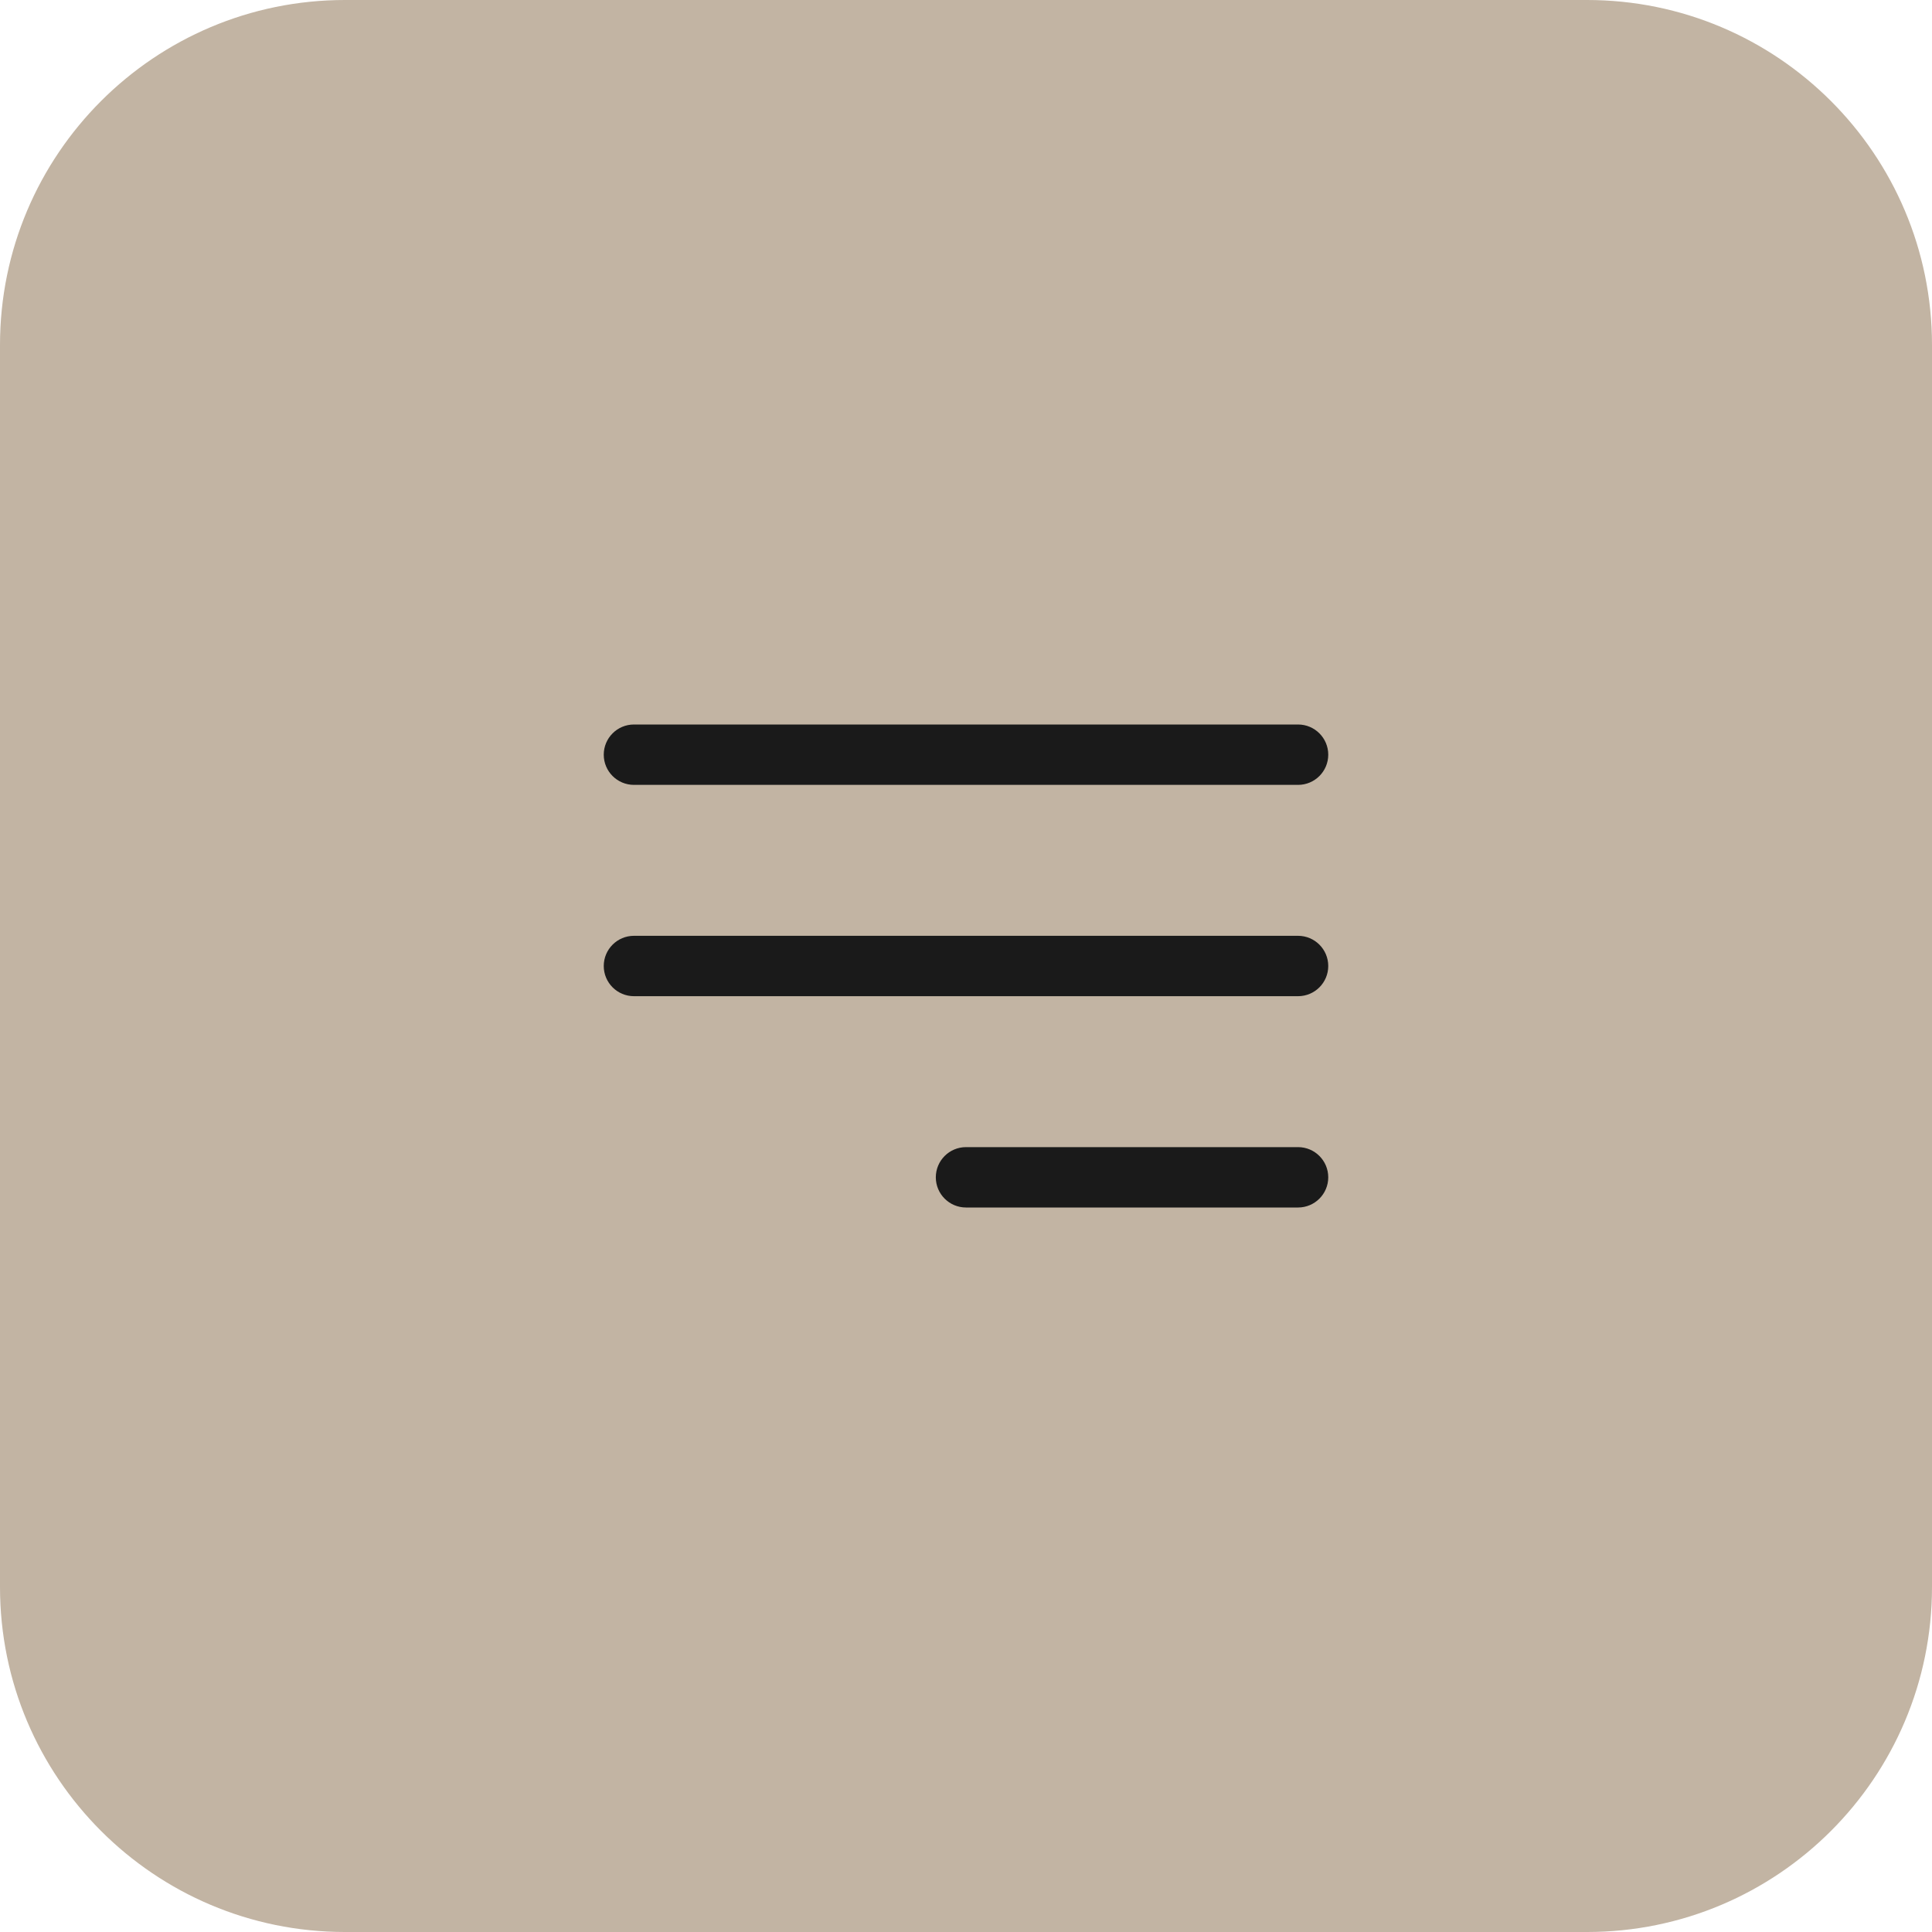
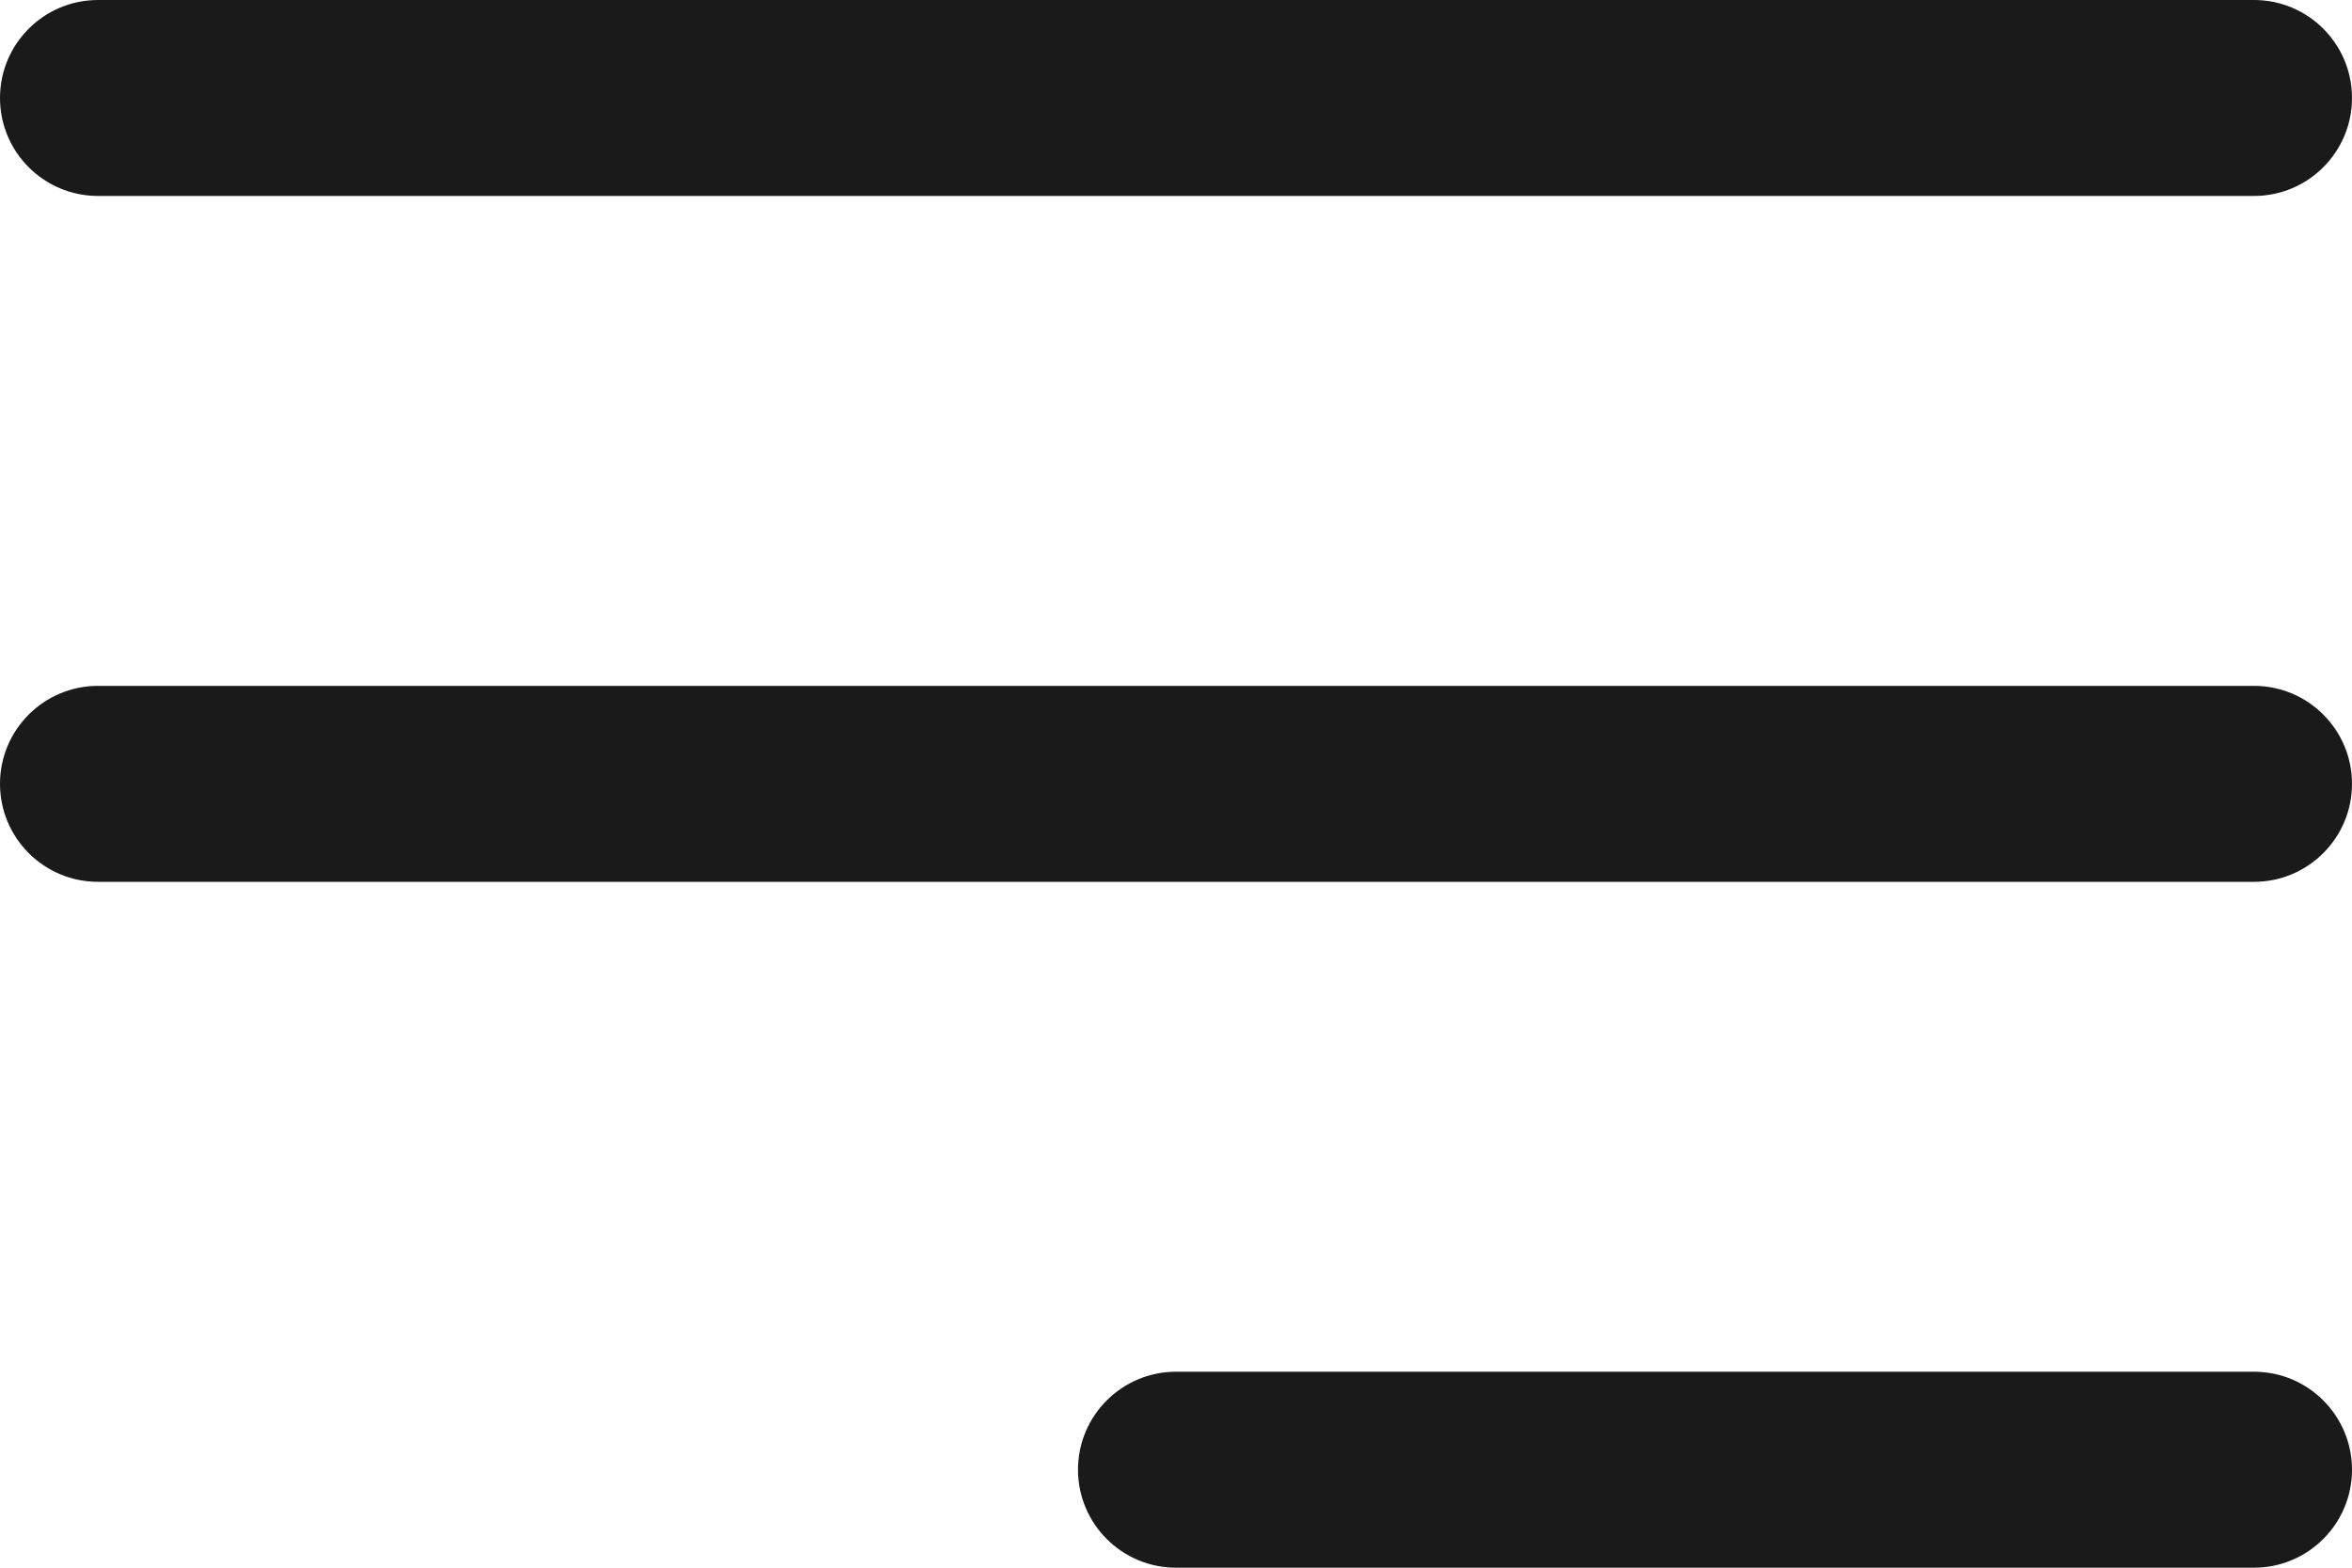
- <svg xmlns="http://www.w3.org/2000/svg" width="56" height="56" viewBox="0 0 56 56" fill="none">
-   <rect width="56" height="56" rx="10" fill="#C2B4A3" />
-   <path fill-rule="evenodd" clip-rule="evenodd" d="M17.5 21.875C17.5 21.392 17.892 21 18.375 21H37.625C38.108 21 38.5 21.392 38.5 21.875C38.5 22.358 38.108 22.75 37.625 22.75H18.375C17.892 22.75 17.5 22.358 17.5 21.875ZM17.5 28C17.5 27.517 17.892 27.125 18.375 27.125H37.625C38.108 27.125 38.5 27.517 38.5 28C38.5 28.483 38.108 28.875 37.625 28.875H18.375C17.892 28.875 17.5 28.483 17.5 28ZM27.125 34.125C27.125 33.642 27.517 33.25 28 33.25H37.625C38.108 33.25 38.5 33.642 38.5 34.125C38.5 34.608 38.108 35 37.625 35H28C27.517 35 27.125 34.608 27.125 34.125Z" fill="#1A1A1A" />
+ <svg xmlns="http://www.w3.org/2000/svg" width="21" height="14" viewBox="0 0 21 14" fill="none">
+   <path fill-rule="evenodd" clip-rule="evenodd" d="M0 0.875C0 0.392 0.392 0 0.875 0H20.125C20.608 0 21 0.392 21 0.875C21 1.358 20.608 1.75 20.125 1.75H0.875C0.392 1.75 0 1.358 0 0.875ZM0 7C0 6.517 0.392 6.125 0.875 6.125H20.125C20.608 6.125 21 6.517 21 7C21 7.483 20.608 7.875 20.125 7.875H0.875C0.392 7.875 0 7.483 0 7ZM9.625 13.125C9.625 12.642 10.017 12.25 10.5 12.25H20.125C20.608 12.25 21 12.642 21 13.125C21 13.608 20.608 14 20.125 14H10.5C10.017 14 9.625 13.608 9.625 13.125Z" fill="#1A1A1A" />
</svg>
